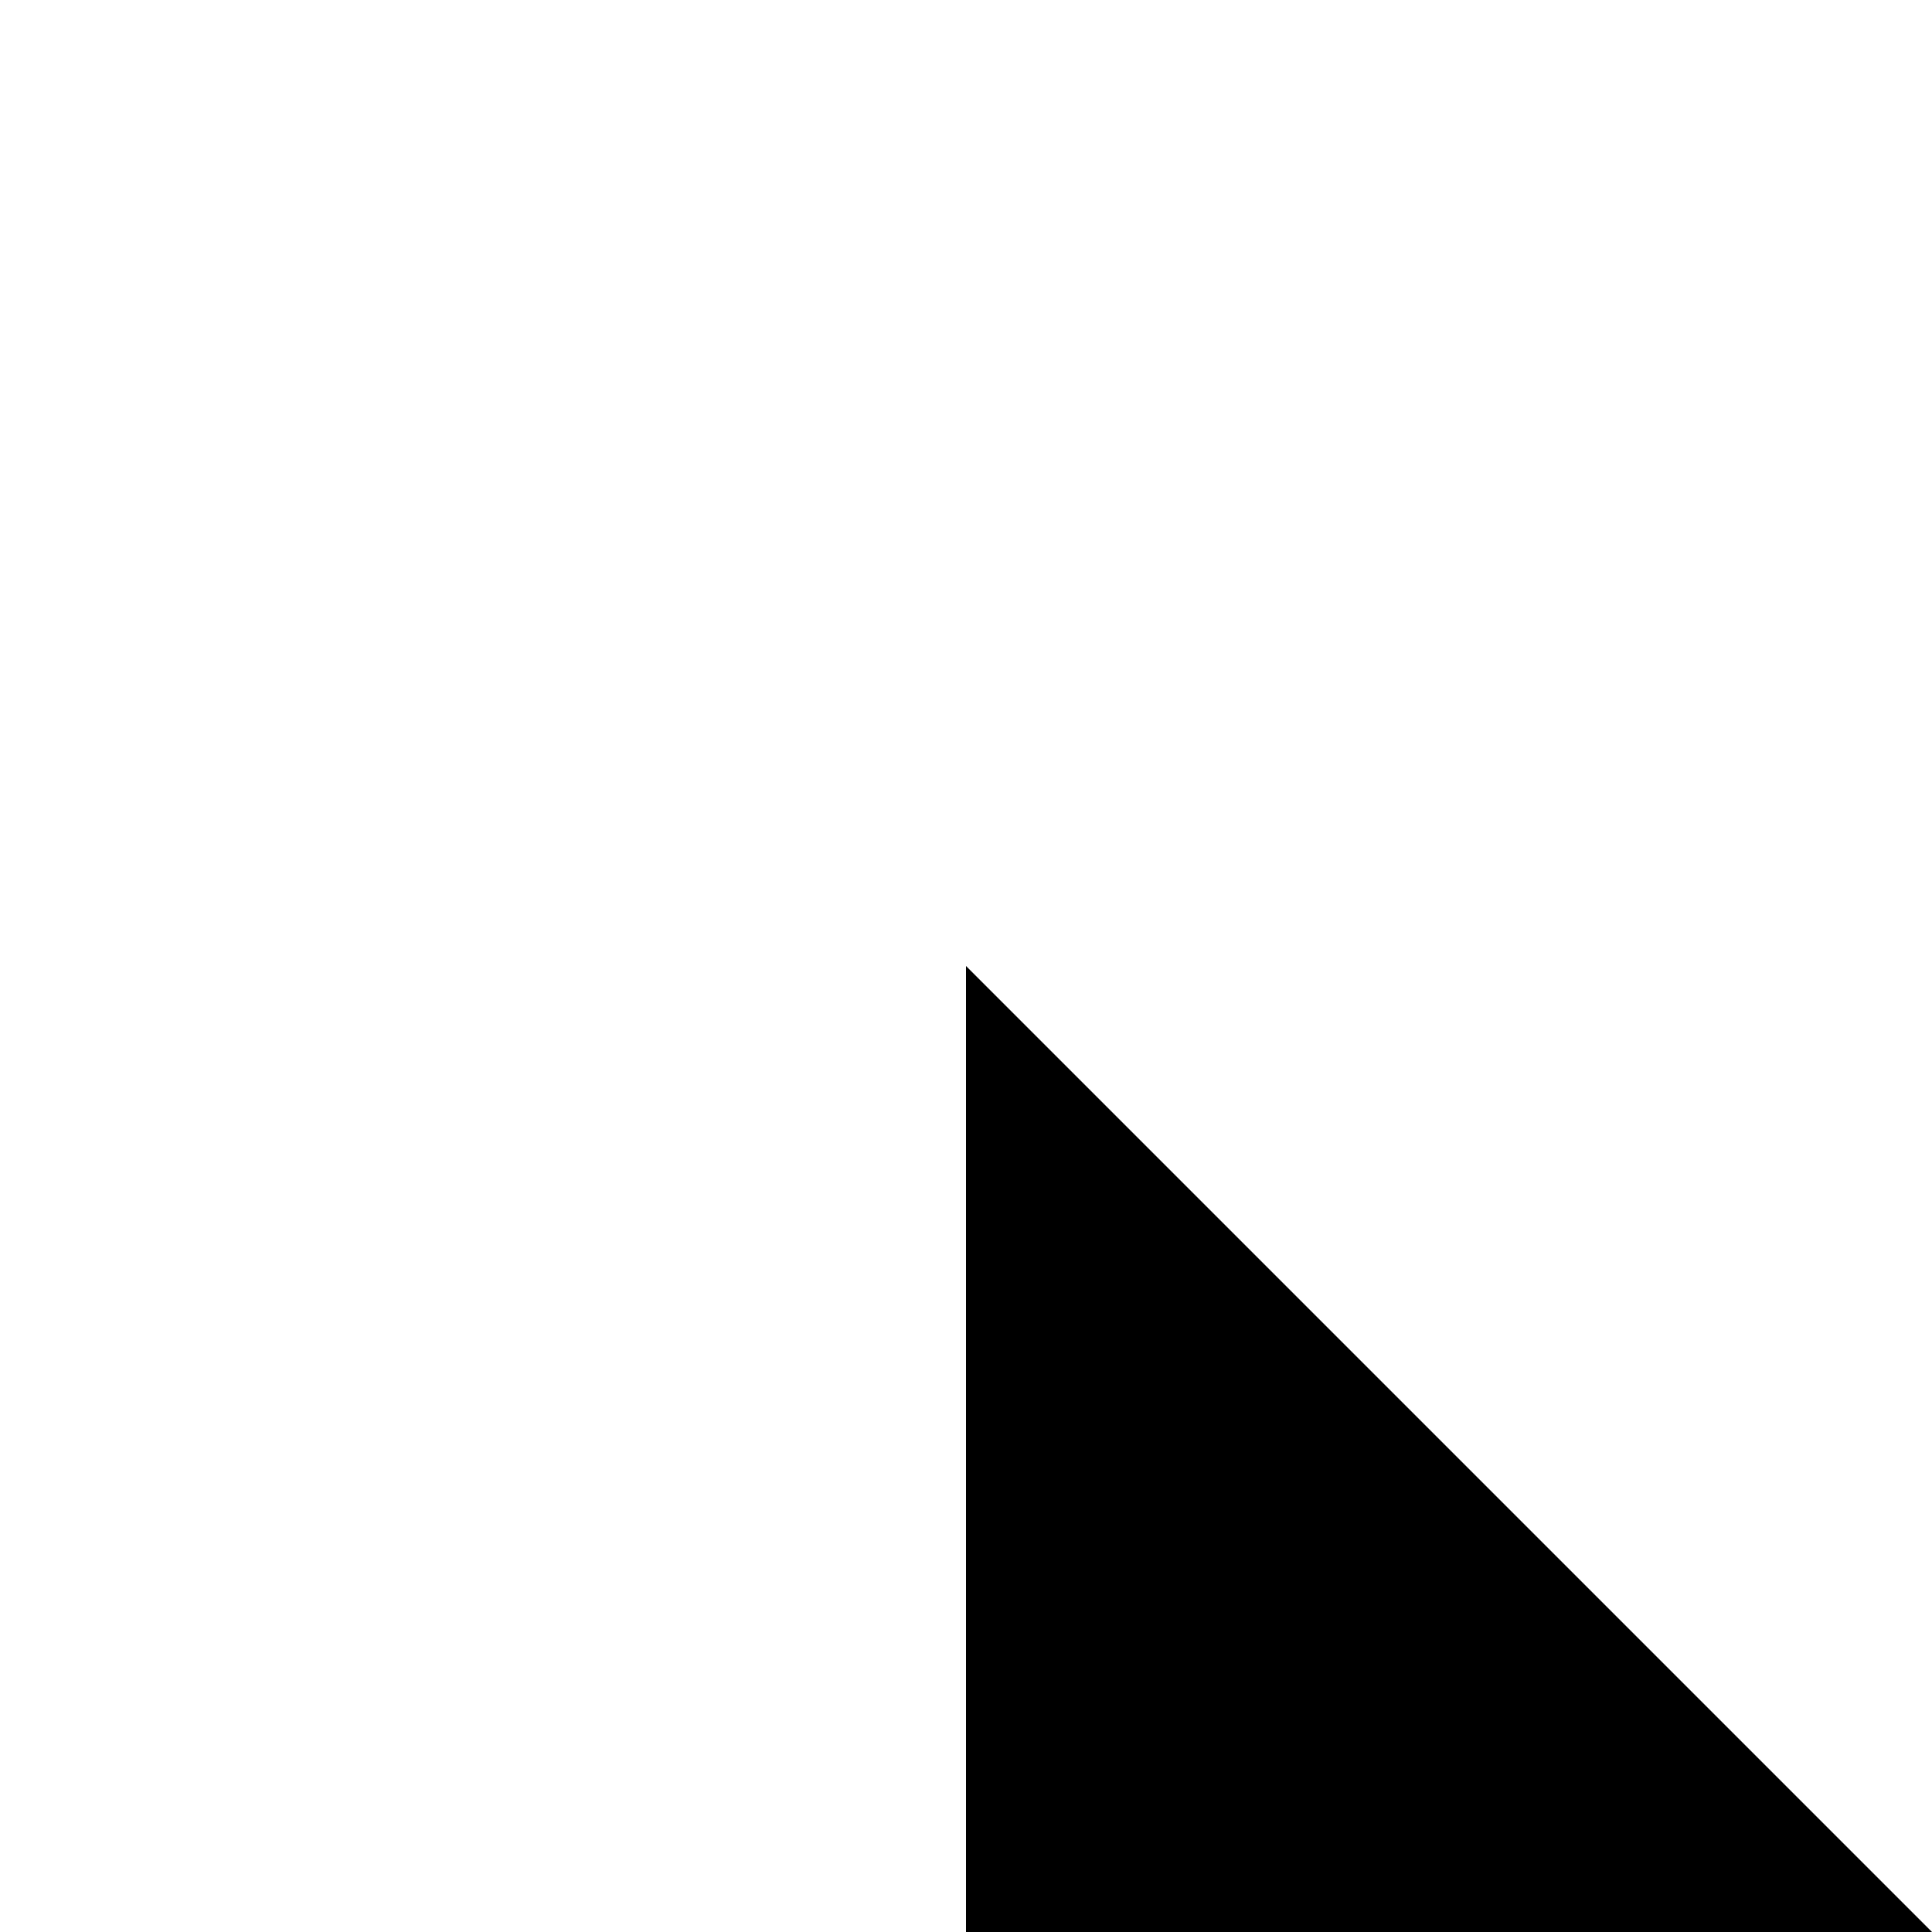
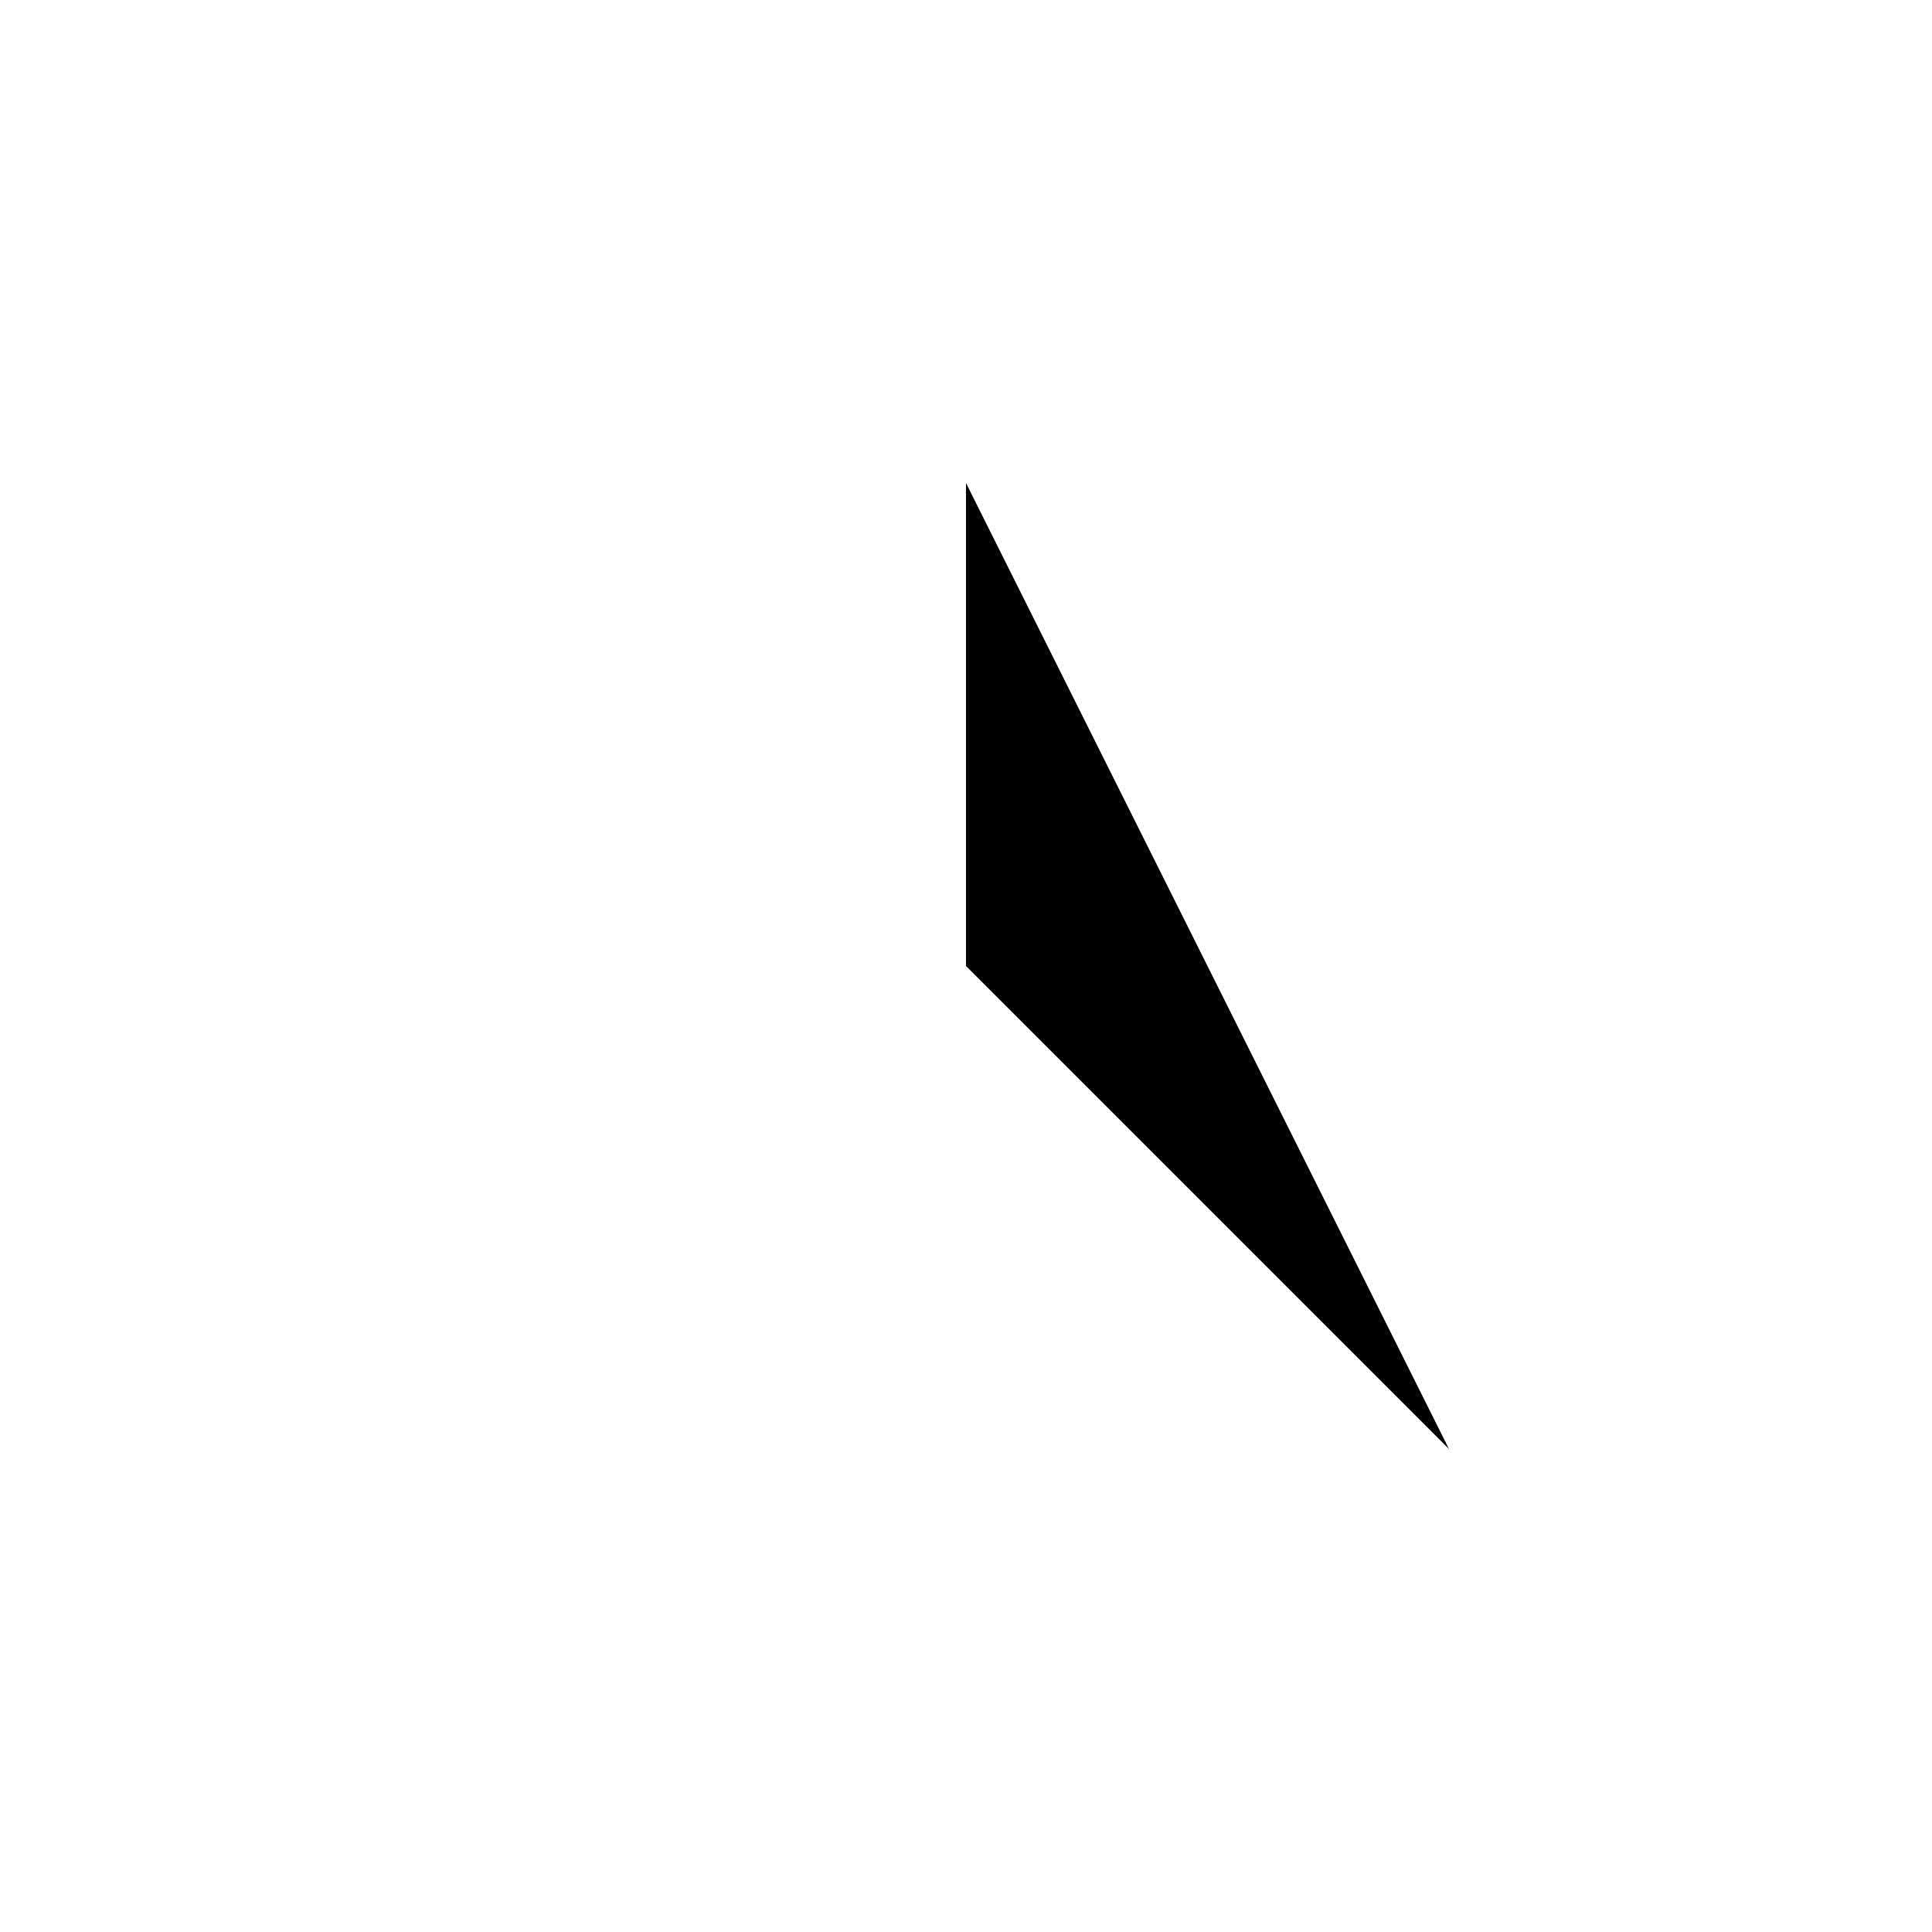
<svg xmlns="http://www.w3.org/2000/svg" id="documentation_icon" width="720" height="720" viewBox="-1 -1 2 2">
-   <path d="M 0,0 1,1 0,1" style="fill:#000000;fill-opacity:1;stroke:none">
+   <path d="M 0,0 0.5,0.5 0,-0.5" style="fill:#000000;fill-opacity:1;stroke:none">
    <animateTransform attributeName="transform" attributeType="XML" type="rotate" from="0" to="360" dur="1s" repeatCount="indefinite" />
  </path>
</svg>
